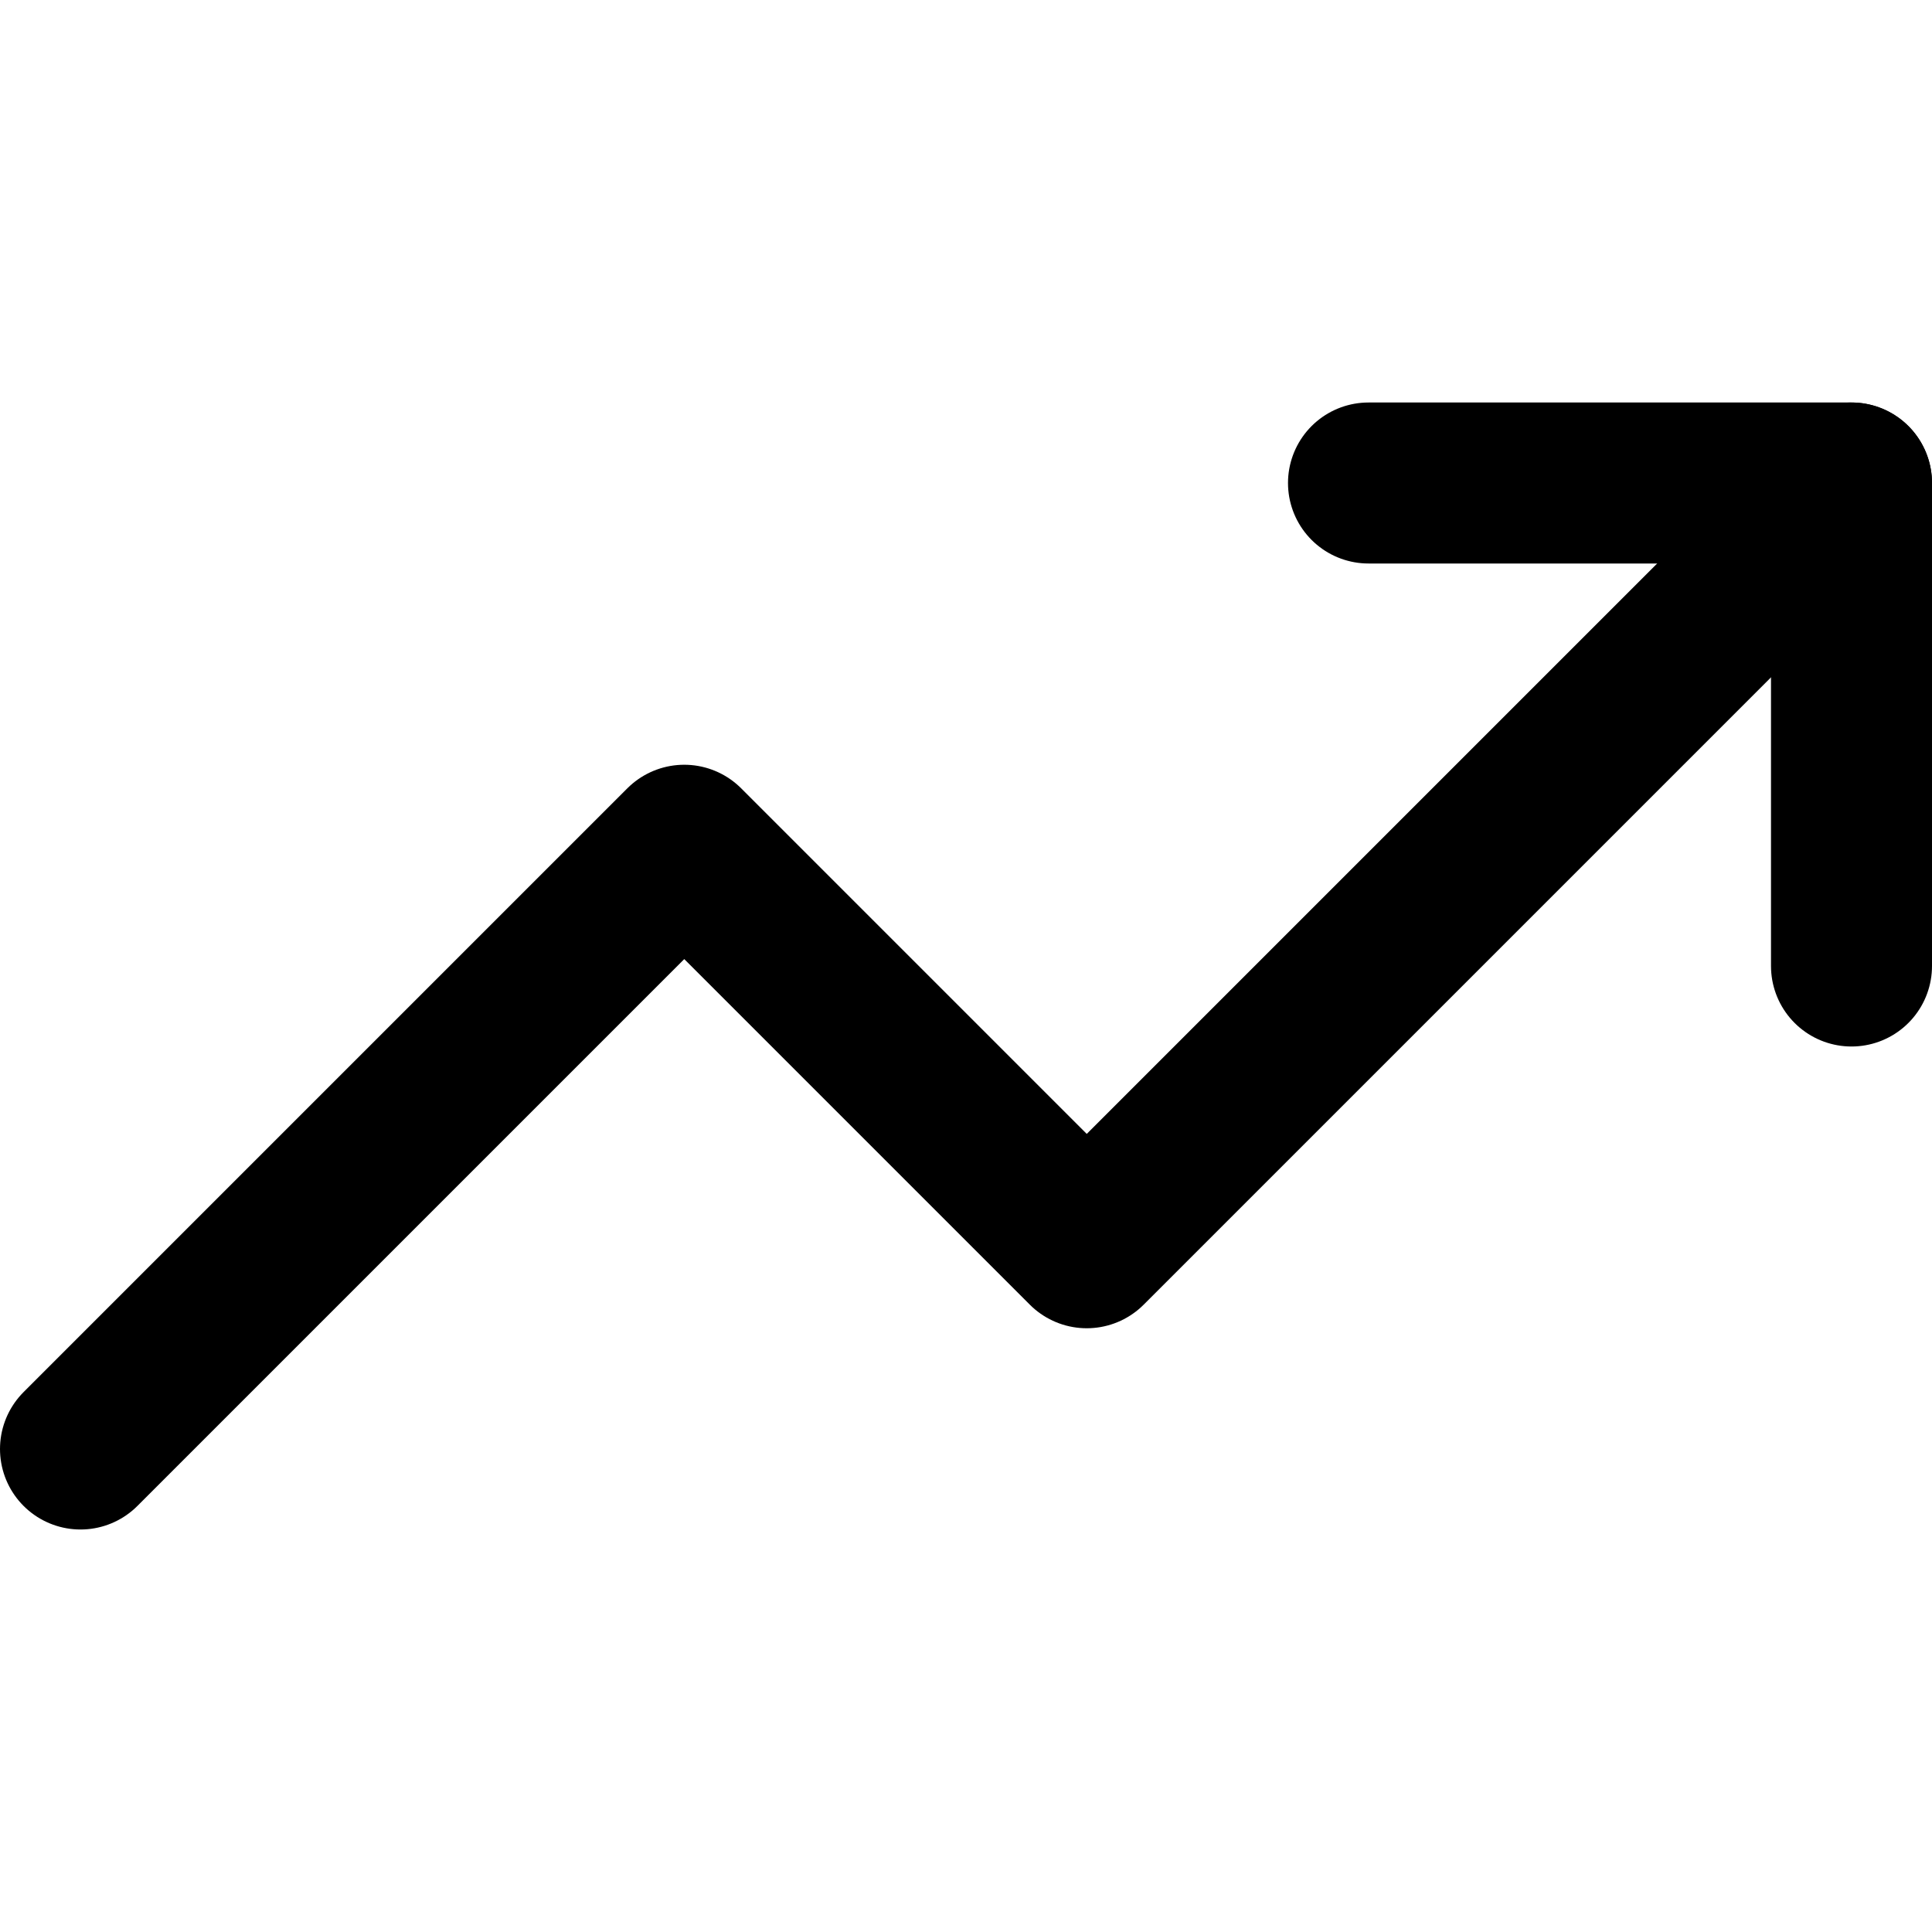
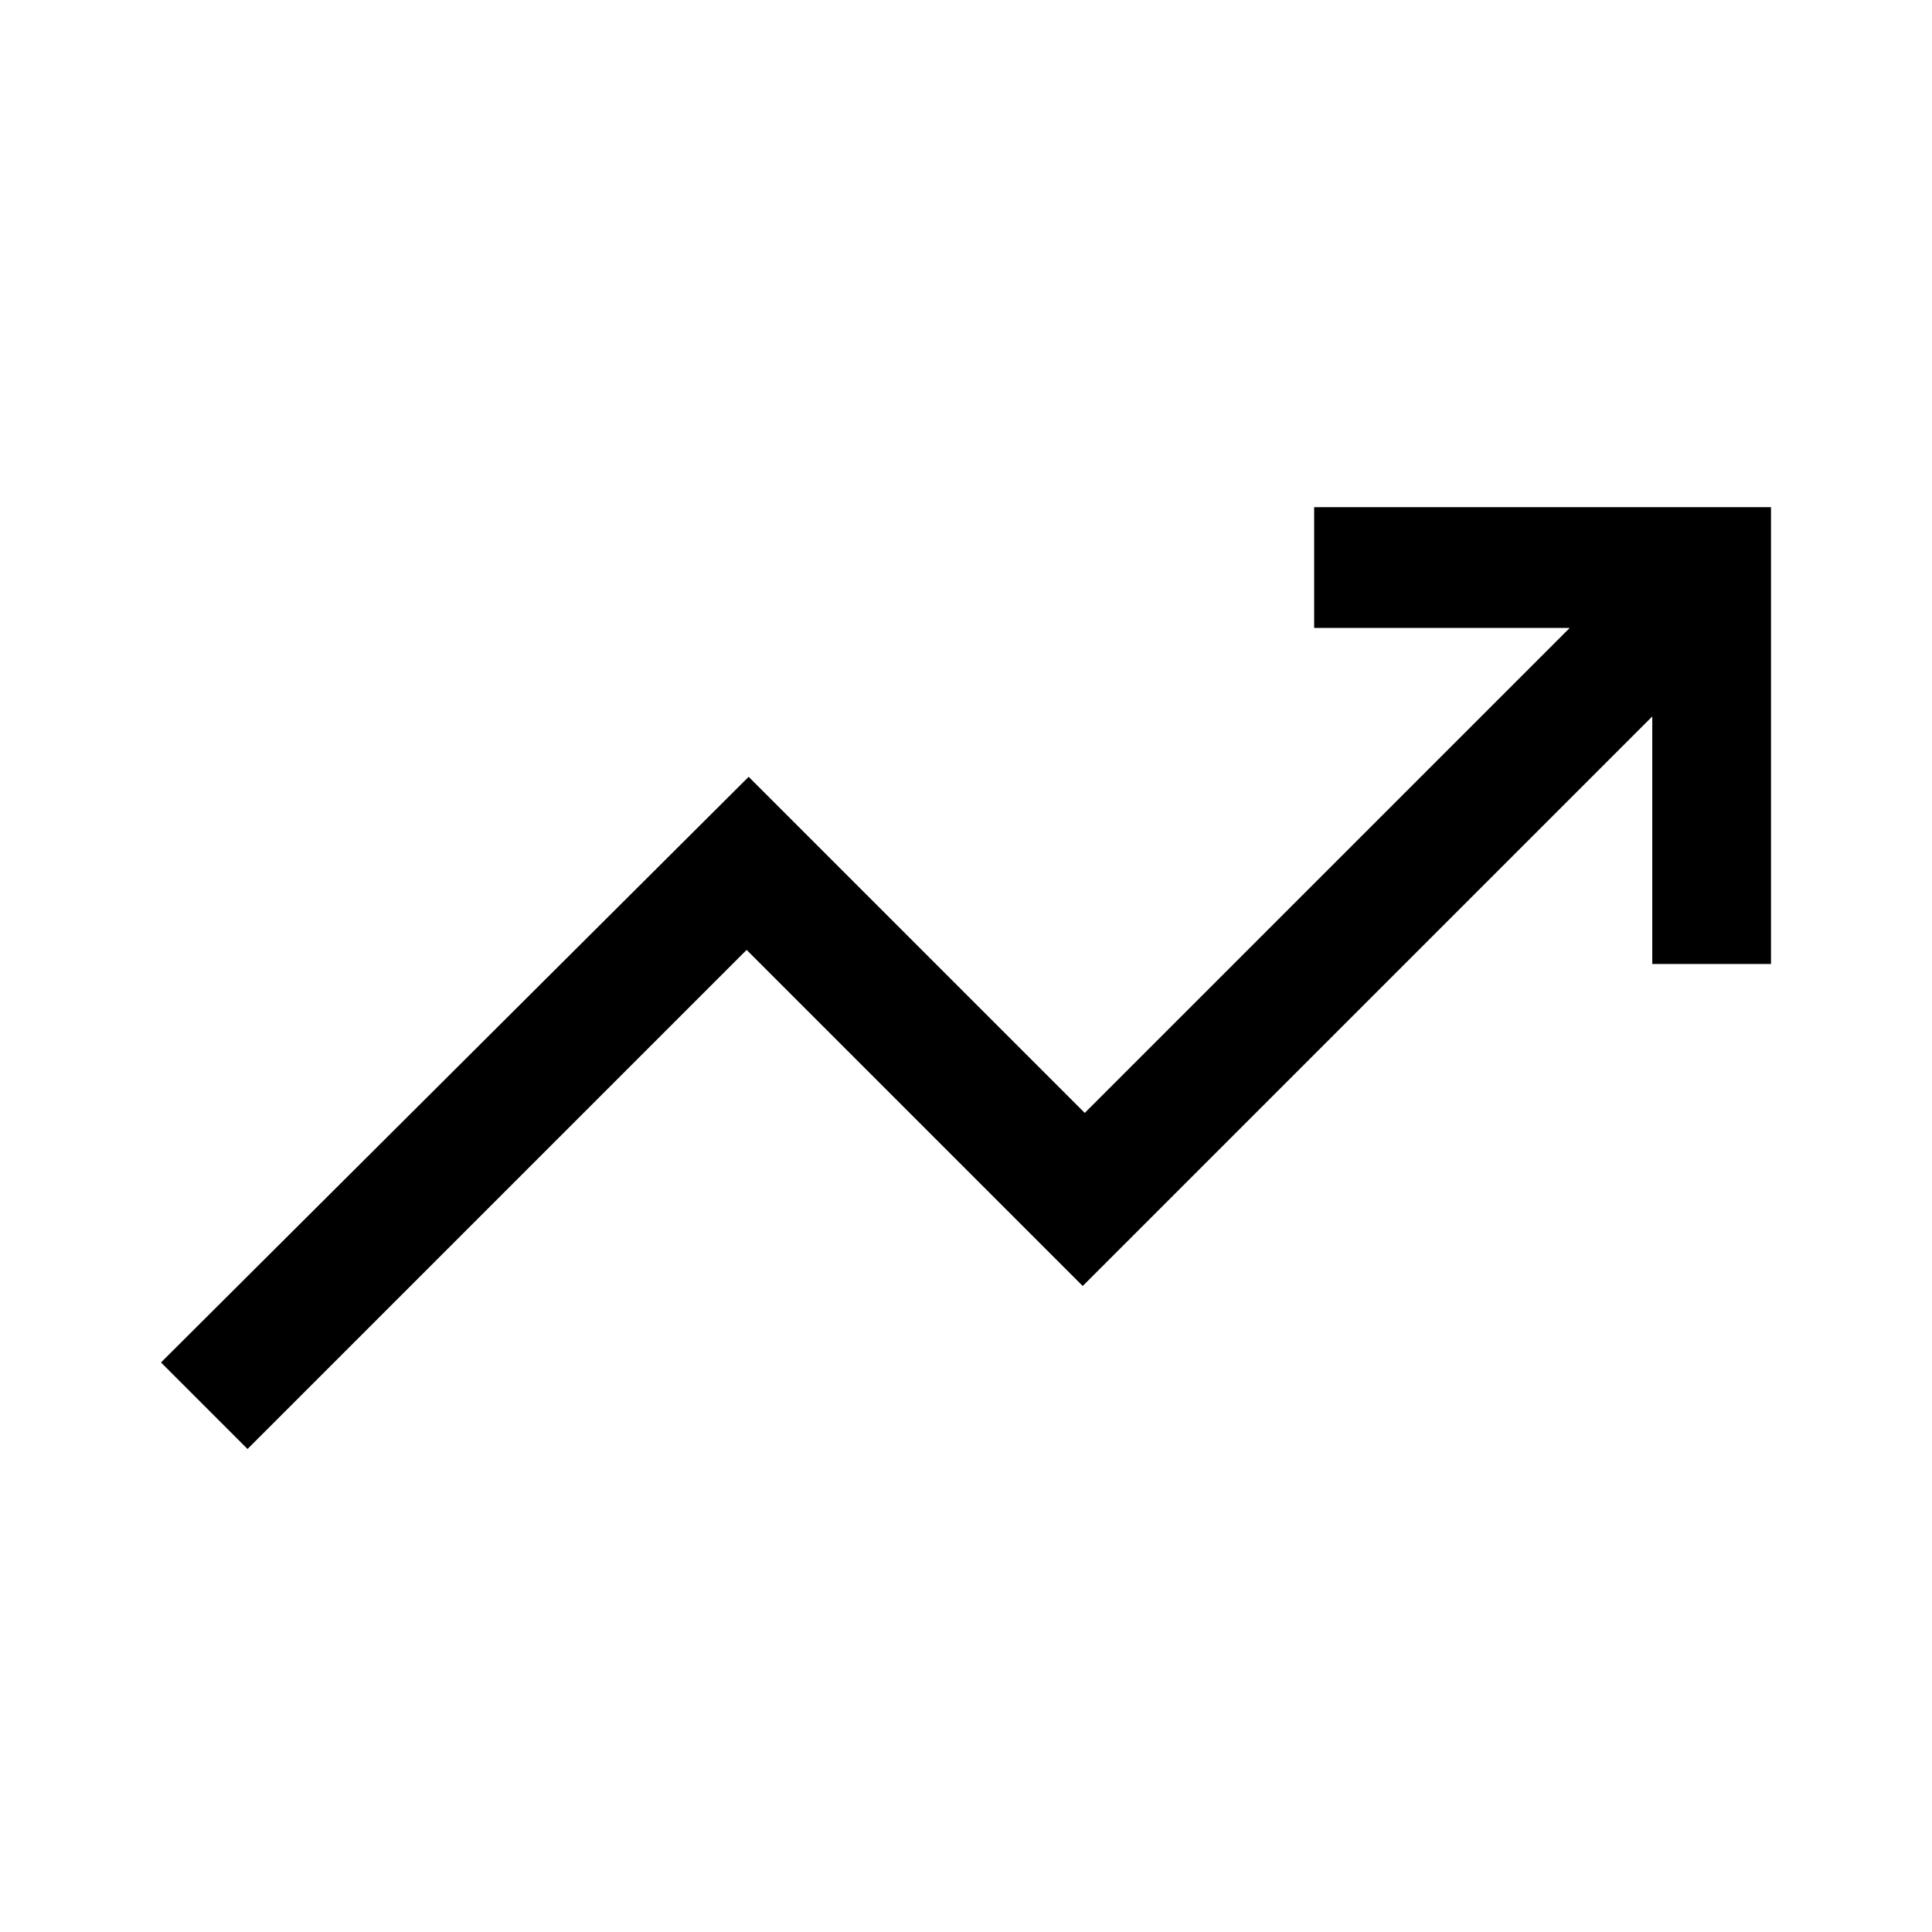
- <svg xmlns="http://www.w3.org/2000/svg" viewBox="0 0 24 24" fill="none">
-   <path d="m23 6-9.5 9.5-5-5L1 18" stroke="currentColor" stroke-width="2" stroke-linecap="round" stroke-linejoin="round" />
-   <path d="M17 6h6v6" stroke="currentColor" stroke-width="2" stroke-linecap="round" stroke-linejoin="round" />
+ <svg xmlns="http://www.w3.org/2000/svg" width="48" height="48" viewBox="0 -960 960 960">
+   <path d="m123-240-43-43 292-291 167 167 241-241H653v-60h227v227h-59v-123L538-321 371-488 123-240Z" />
</svg>
